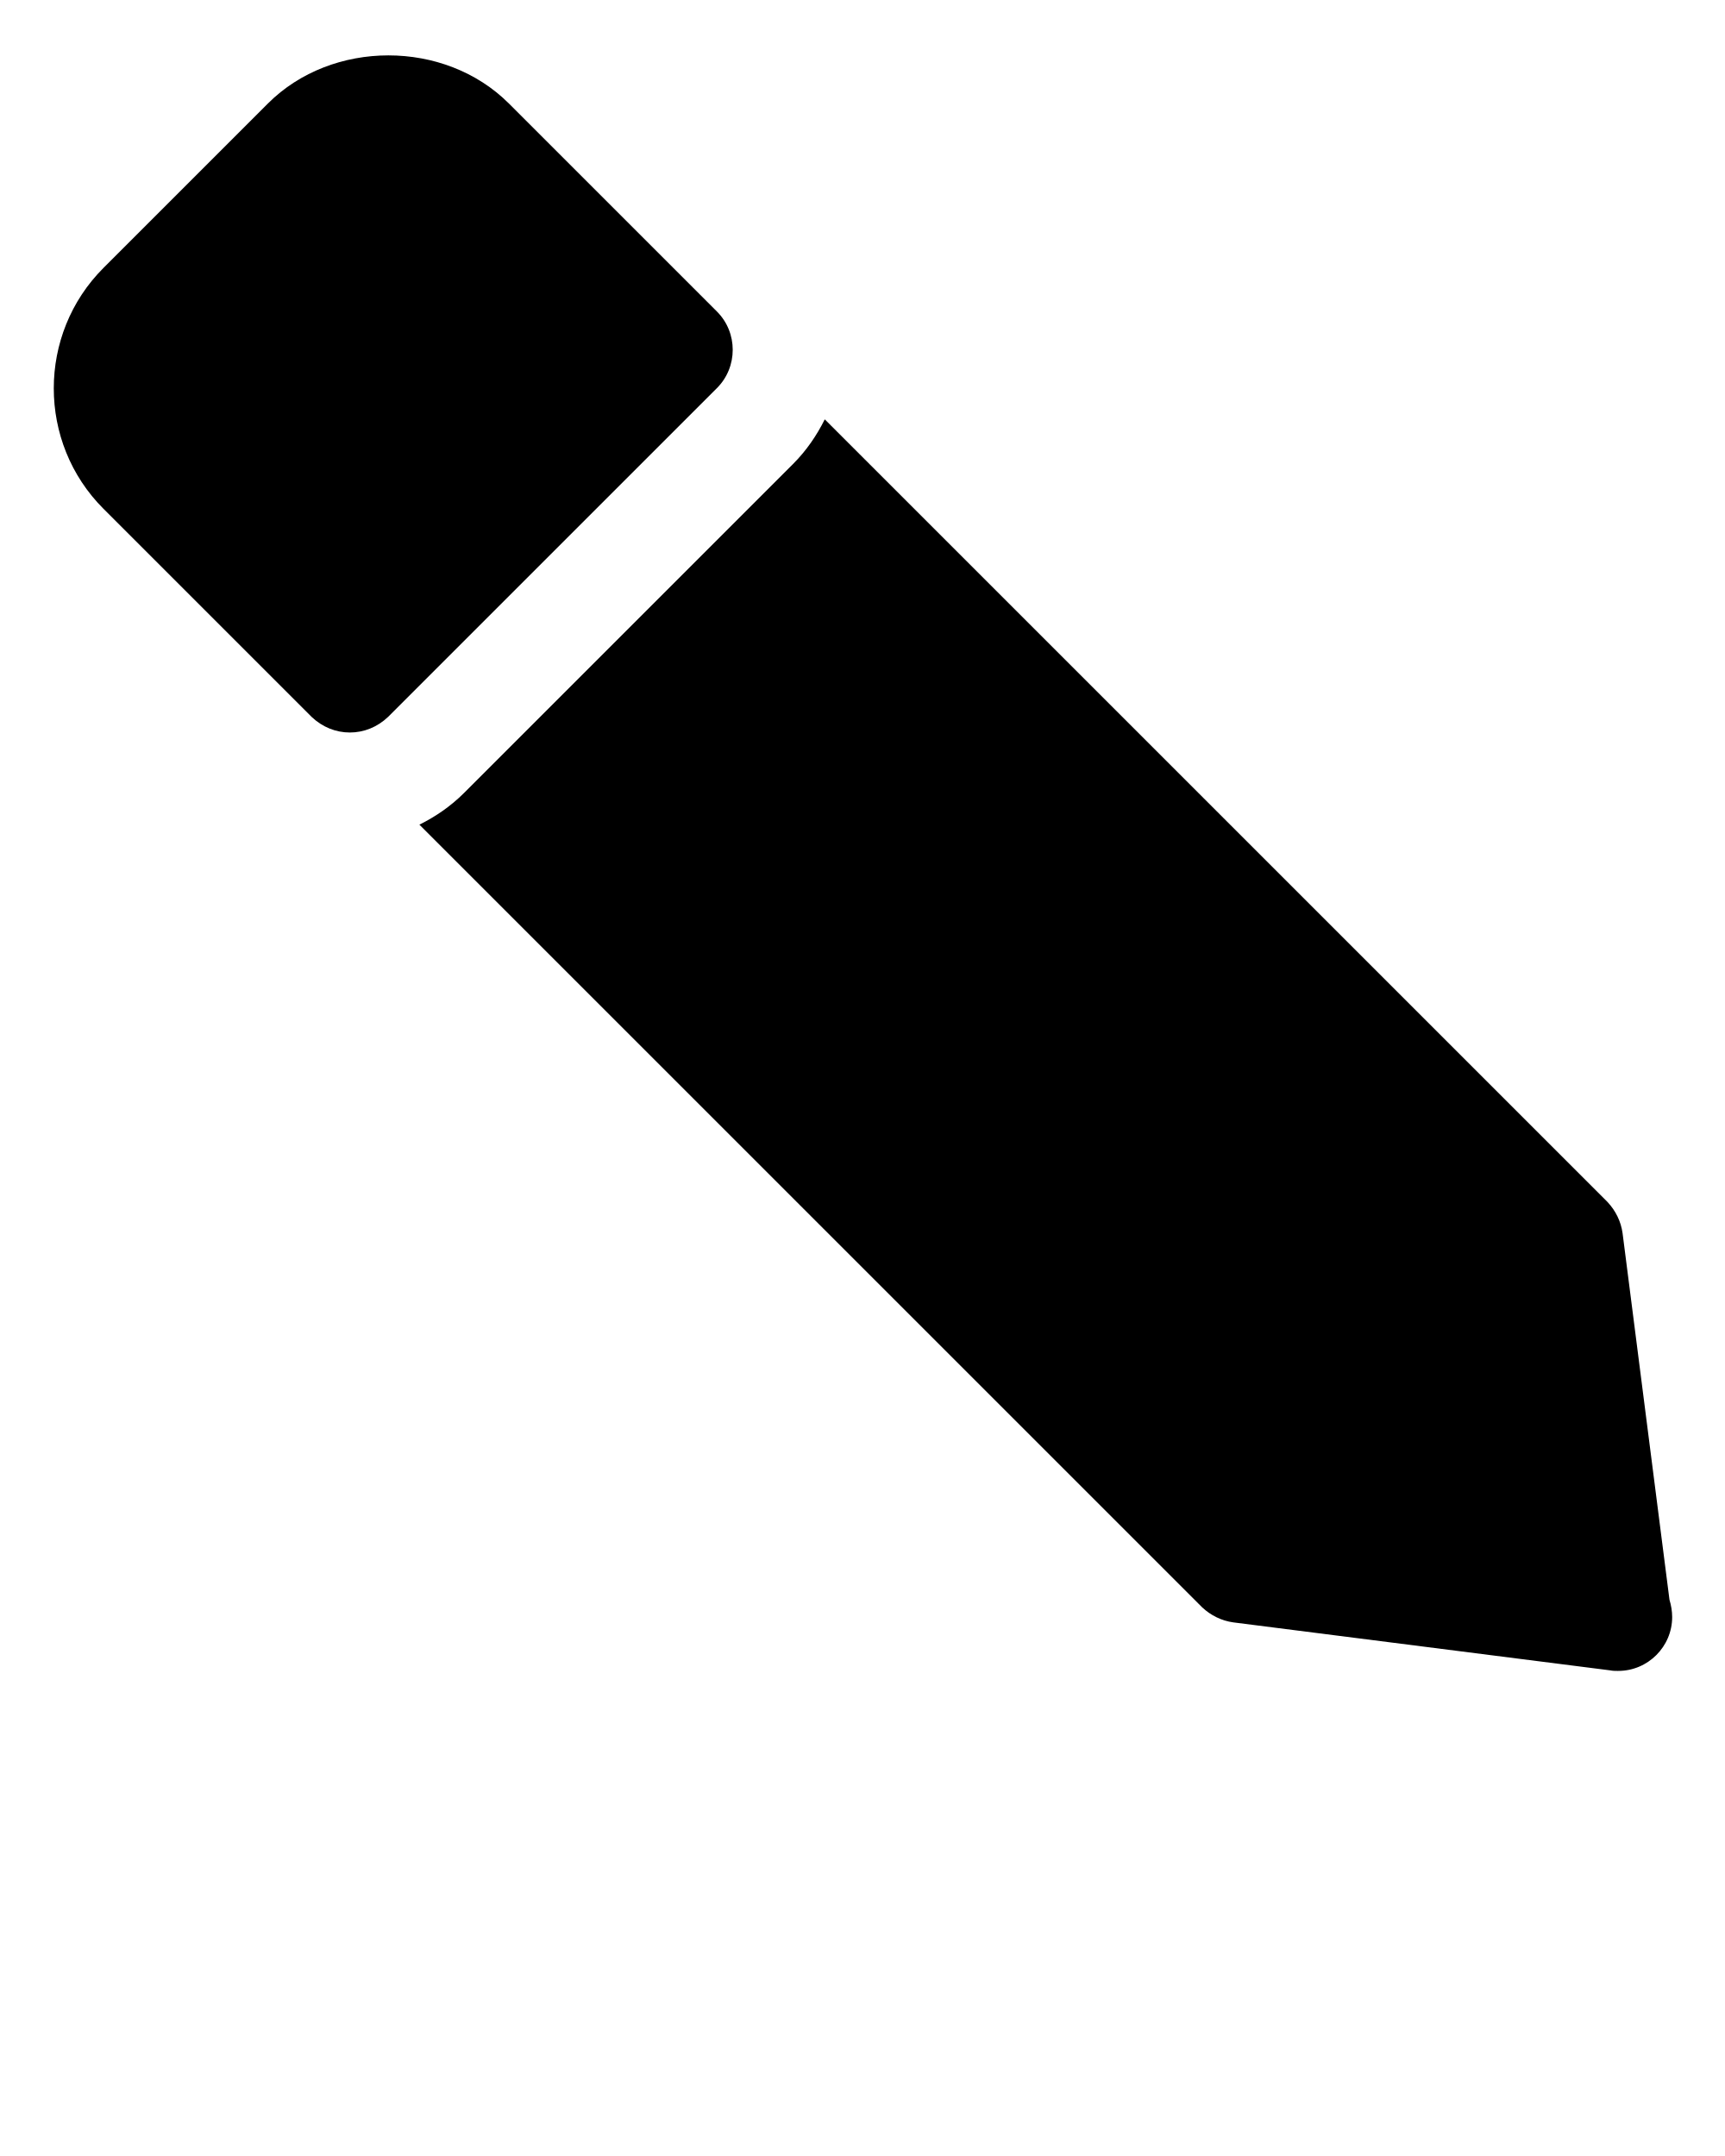
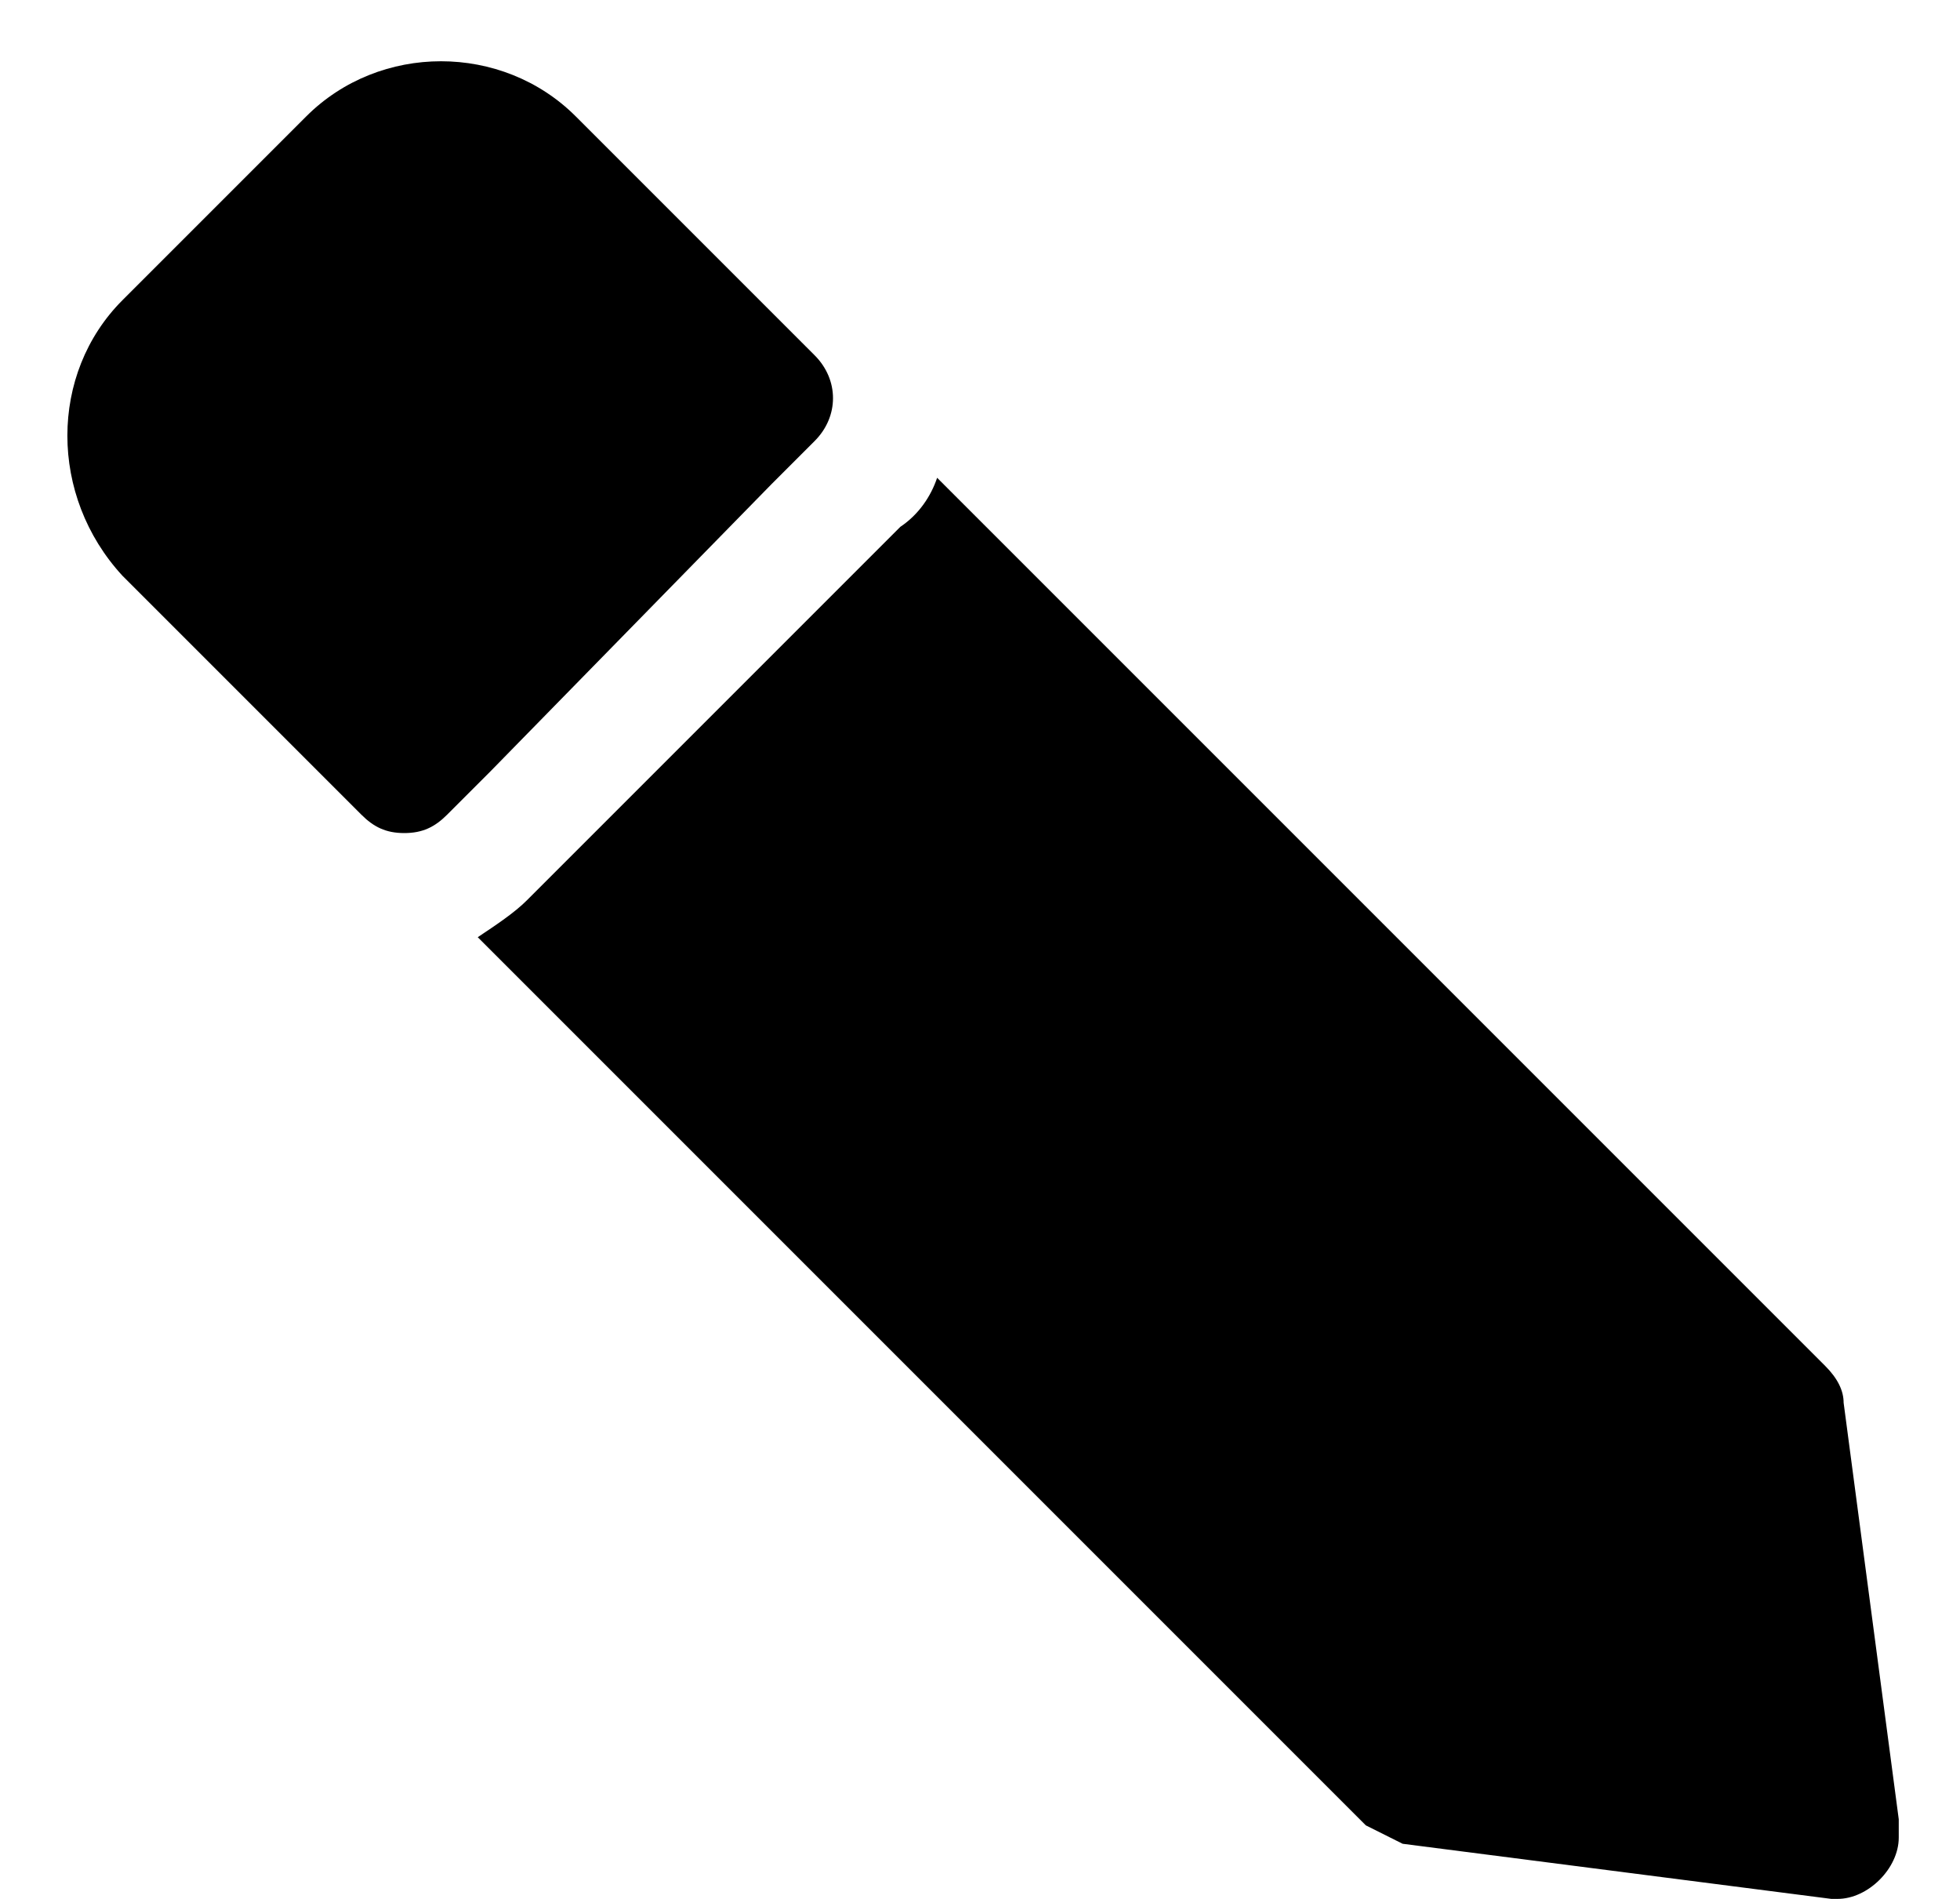
- <svg xmlns="http://www.w3.org/2000/svg" version="1.1" x="0px" y="0px" viewBox="0 0 32 40" enable-background="new 0 0 32 32" xml:space="preserve">
+ <svg xmlns="http://www.w3.org/2000/svg" version="1.1" id="Capa_1" x="0px" y="0px" viewBox="0 0 32 31" style="enable-background:new 0 0 32 31;" xml:space="preserve">
  <g>
    <g>
-       <path d="M30.97,29.68l-0.87-6.8c-0.03-0.22-0.13-0.42-0.28-0.58L15.3,7.78c-0.15,0.3-0.34,0.58-0.59,0.83L14,9.32l-1.41,1.41    l-1.86,1.86L9.32,14l-0.71,0.71c-0.25,0.25-0.53,0.44-0.83,0.59L22.3,29.82c0.16,0.15,0.36,0.25,0.58,0.28l6.99,0.89    C29.92,31,29.96,31,30,31c0.01,0,0.01,0,0.02,0c0.55,0,1-0.45,1-1C31.02,29.89,31,29.78,30.97,29.68z" />
-       <path d="M12.59,7.91L13.3,7.2c0.39-0.39,0.39-1.03,0-1.42l-2-2L9.44,1.92c-1.19-1.19-3.28-1.19-4.47,0L1.92,4.97    c-1.23,1.23-1.23,3.24,0,4.47l1.86,1.86l2,2c0.2,0.19,0.45,0.29,0.71,0.29S7,13.49,7.2,13.3l0.71-0.71L12.59,7.91z" />
+       <path d="M31,29.7l-0.9-6.8c0-0.2-0.1-0.4-0.3-0.6L15.3,7.8c-0.1,0.3-0.3,0.6-0.6,0.8L14,9.3l-1.4,1.4l-1.9,1.9L9.3,14l-0.7,0.7    c-0.2,0.2-0.5,0.4-0.8,0.6l14.5,14.5c0.2,0.1,0.4,0.2,0.6,0.3l7,0.9c0.1,0,0.1,0,0.1,0c0,0,0,0,0,0c0.5,0,1-0.5,1-1    C31,29.9,31,29.8,31,29.7z" />
+       <path d="M12.6,7.9l0.7-0.7c0.4-0.4,0.4-1,0-1.4l-2-2L9.4,1.9C8.2,0.7,6.2,0.7,5,1.9l-3,3c-1.2,1.2-1.2,3.2,0,4.5l1.9,1.9l2,2    c0.2,0.2,0.4,0.3,0.7,0.3s0.5-0.1,0.7-0.3l0.7-0.7L12.6,7.9z" />
    </g>
  </g>
-   <text x="0" y="47" fill="#000000" font-size="5px" font-weight="bold" font-family="'Helvetica Neue', Helvetica, Arial-Unicode, Arial, Sans-serif">Created by Icon Lauk</text>
-   <text x="0" y="52" fill="#000000" font-size="5px" font-weight="bold" font-family="'Helvetica Neue', Helvetica, Arial-Unicode, Arial, Sans-serif">from the Noun Project</text>
</svg>
